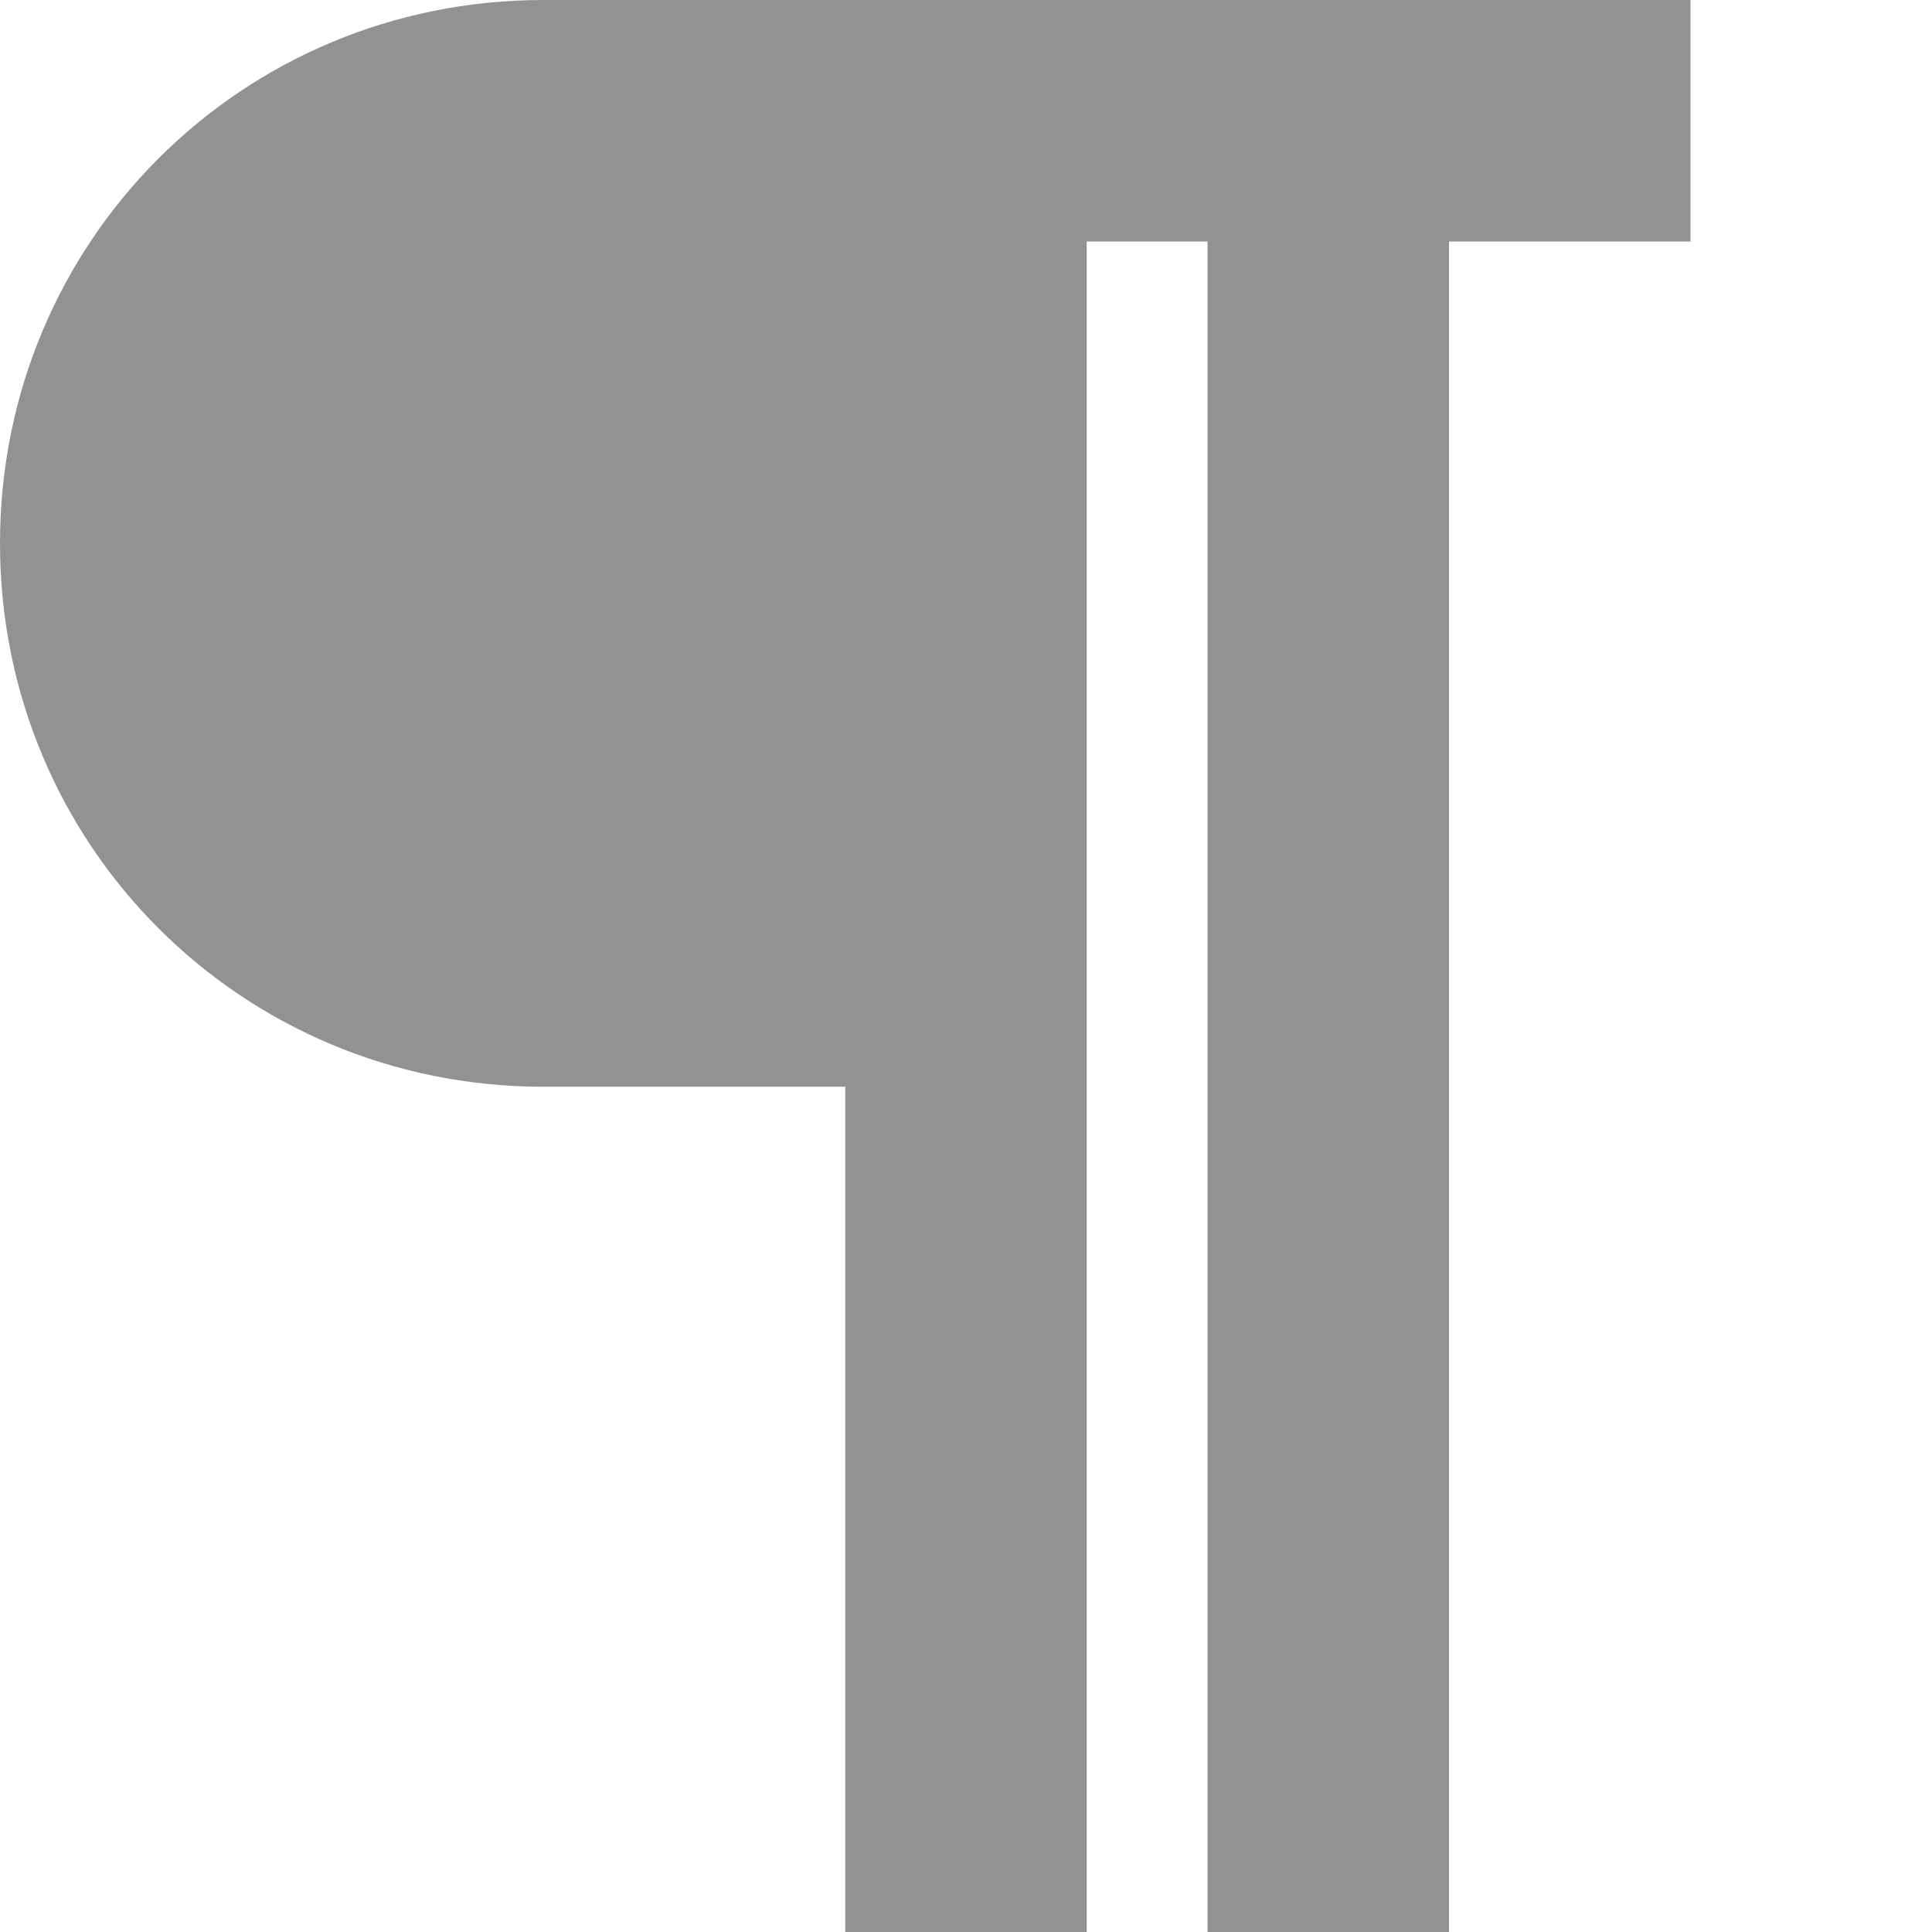
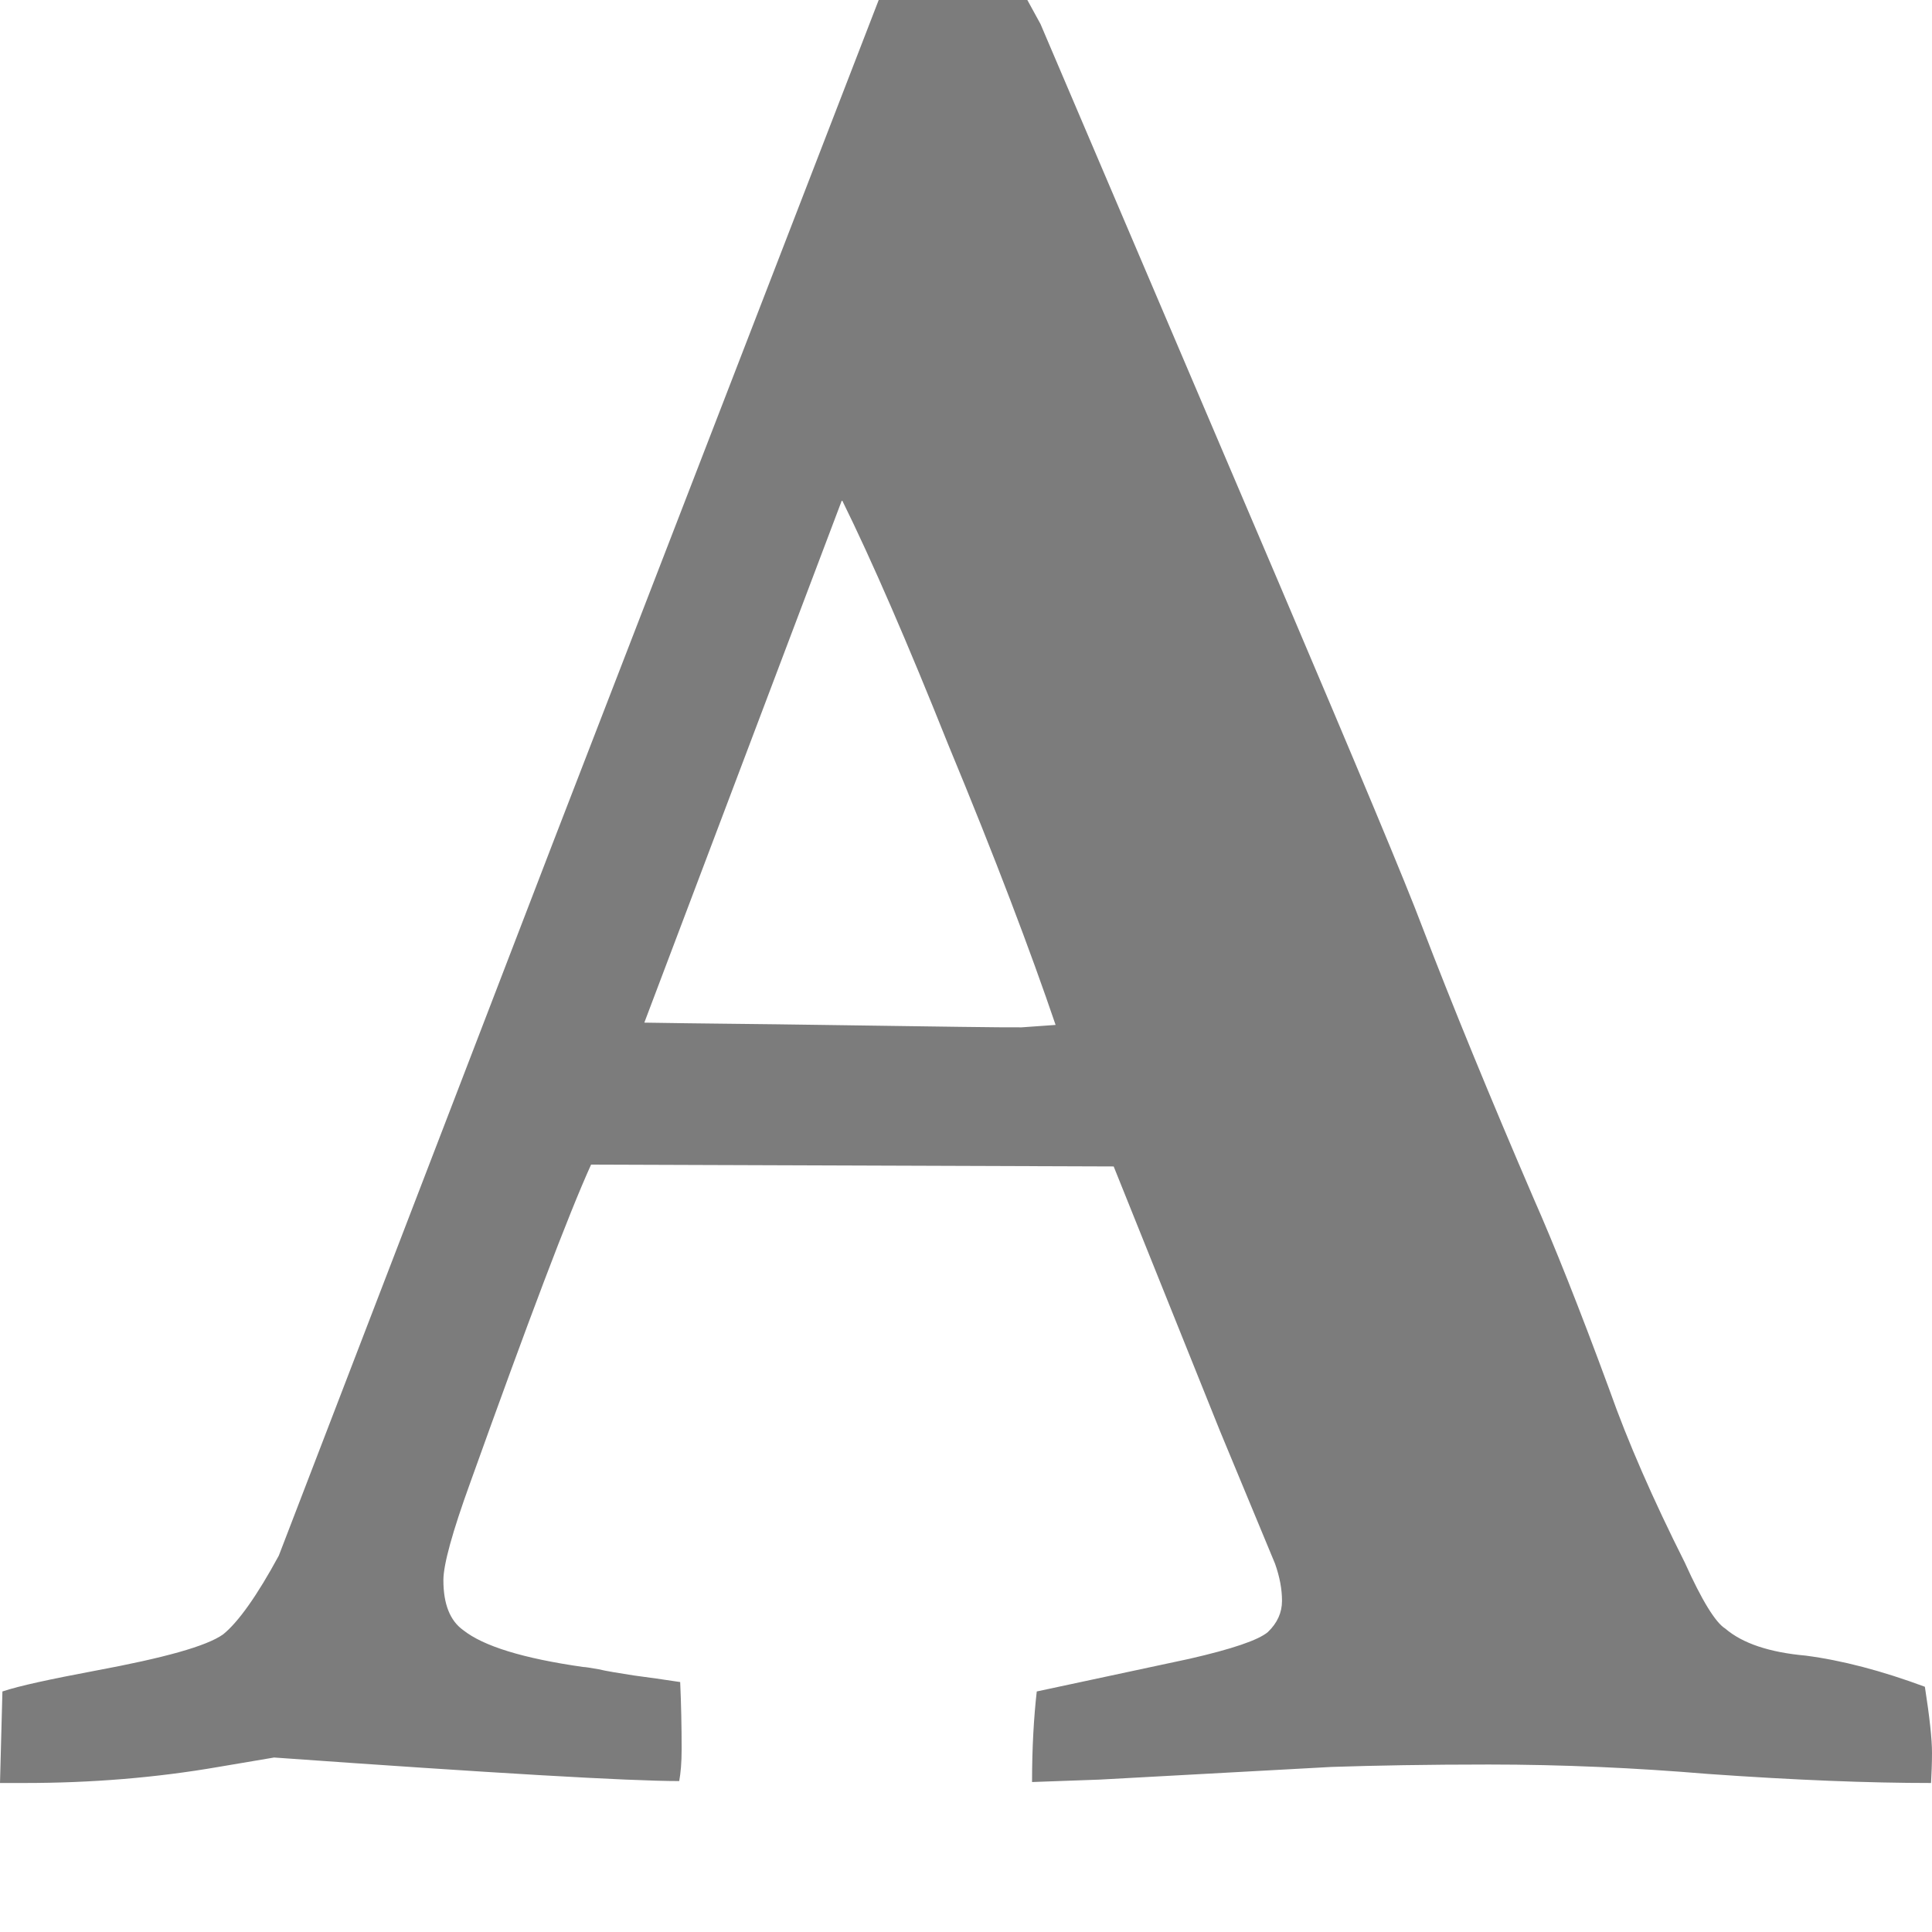
<svg xmlns="http://www.w3.org/2000/svg" width="16" height="16" version="1.1" style="">
  <rect id="backgroundrect" width="100%" height="100%" x="0" y="0" fill="none" stroke="none" />
  <g class="currentLayer" style="">
-     <g id="surface1" class="">
-       <path style=" stroke:none;fill-rule:nonzero;fill:rgb(57.647%,57.255%,57.255%);fill-opacity:1;" d="M4.5,0 C2,0 0,2 0,4.5 C0,7 2,9 4.5,9 L7,9 L7,16 L9,16 L9,2 L10,2 L10,16 L12,16 L12,2 L14,2 L14,0 zM4.5,0 " id="svg_1" />
+     <g id="surface1" class="selected">
+       <path style=" stroke:none;fill-rule:nonzero;fill:rgb(48.627%,48.627%,48.627%);fill-opacity:1;" d="M15.941,13.969 C15.582,13.836 15.254,13.75 14.953,13.711 C14.652,13.684 14.43,13.609 14.289,13.488 C14.207,13.438 14.094,13.254 13.953,12.941 C13.688,12.414 13.48,11.938 13.328,11.508 C13.078,10.828 12.867,10.301 12.703,9.93 C12.336,9.078 12.027,8.324 11.777,7.672 C11.645,7.32 11.246,6.367 10.586,4.816 L8.617,0.199 L8.508,0 L7.277,0 L4.586,6.961 L2.309,12.883 C2.129,13.215 1.973,13.434 1.848,13.535 C1.711,13.633 1.359,13.73 0.789,13.836 C0.418,13.906 0.16,13.961 0.02,14.008 L0,14.766 L0.203,14.766 C0.754,14.766 1.289,14.723 1.809,14.633 L2.27,14.555 C4.082,14.684 5.203,14.75 5.625,14.75 C5.637,14.684 5.645,14.598 5.645,14.488 C5.645,14.297 5.641,14.109 5.633,13.93 C5.5,13.91 5.371,13.891 5.246,13.875 C5.121,13.855 5.023,13.84 4.957,13.824 C4.891,13.813 4.848,13.805 4.828,13.805 C4.332,13.734 4.004,13.633 3.836,13.5 C3.727,13.422 3.672,13.285 3.672,13.086 C3.672,12.957 3.746,12.688 3.895,12.277 C4.375,10.938 4.707,10.059 4.895,9.645 L9.223,9.66 L10.105,11.855 L10.559,12.949 C10.598,13.059 10.617,13.16 10.617,13.258 C10.617,13.355 10.578,13.441 10.5,13.516 C10.422,13.582 10.207,13.656 9.848,13.738 L8.586,14.008 C8.562,14.219 8.547,14.469 8.547,14.758 L9.105,14.738 L11.027,14.633 C11.387,14.621 11.82,14.613 12.328,14.613 C12.941,14.613 13.547,14.641 14.145,14.691 C14.863,14.742 15.477,14.766 15.992,14.766 C15.996,14.691 16,14.605 16,14.516 C16,14.402 15.98,14.219 15.941,13.969 zM8.461,8.508 C8.371,8.508 8.203,8.508 7.957,8.504 C7.711,8.5 7.328,8.496 6.812,8.488 C6.297,8.48 5.805,8.477 5.336,8.469 L6.973,4.141 C7.223,4.648 7.516,5.324 7.855,6.172 C8.242,7.105 8.535,7.879 8.742,8.488 zM8.461,8.508 " id="svg_1" />
    </g>
  </g>
</svg>
